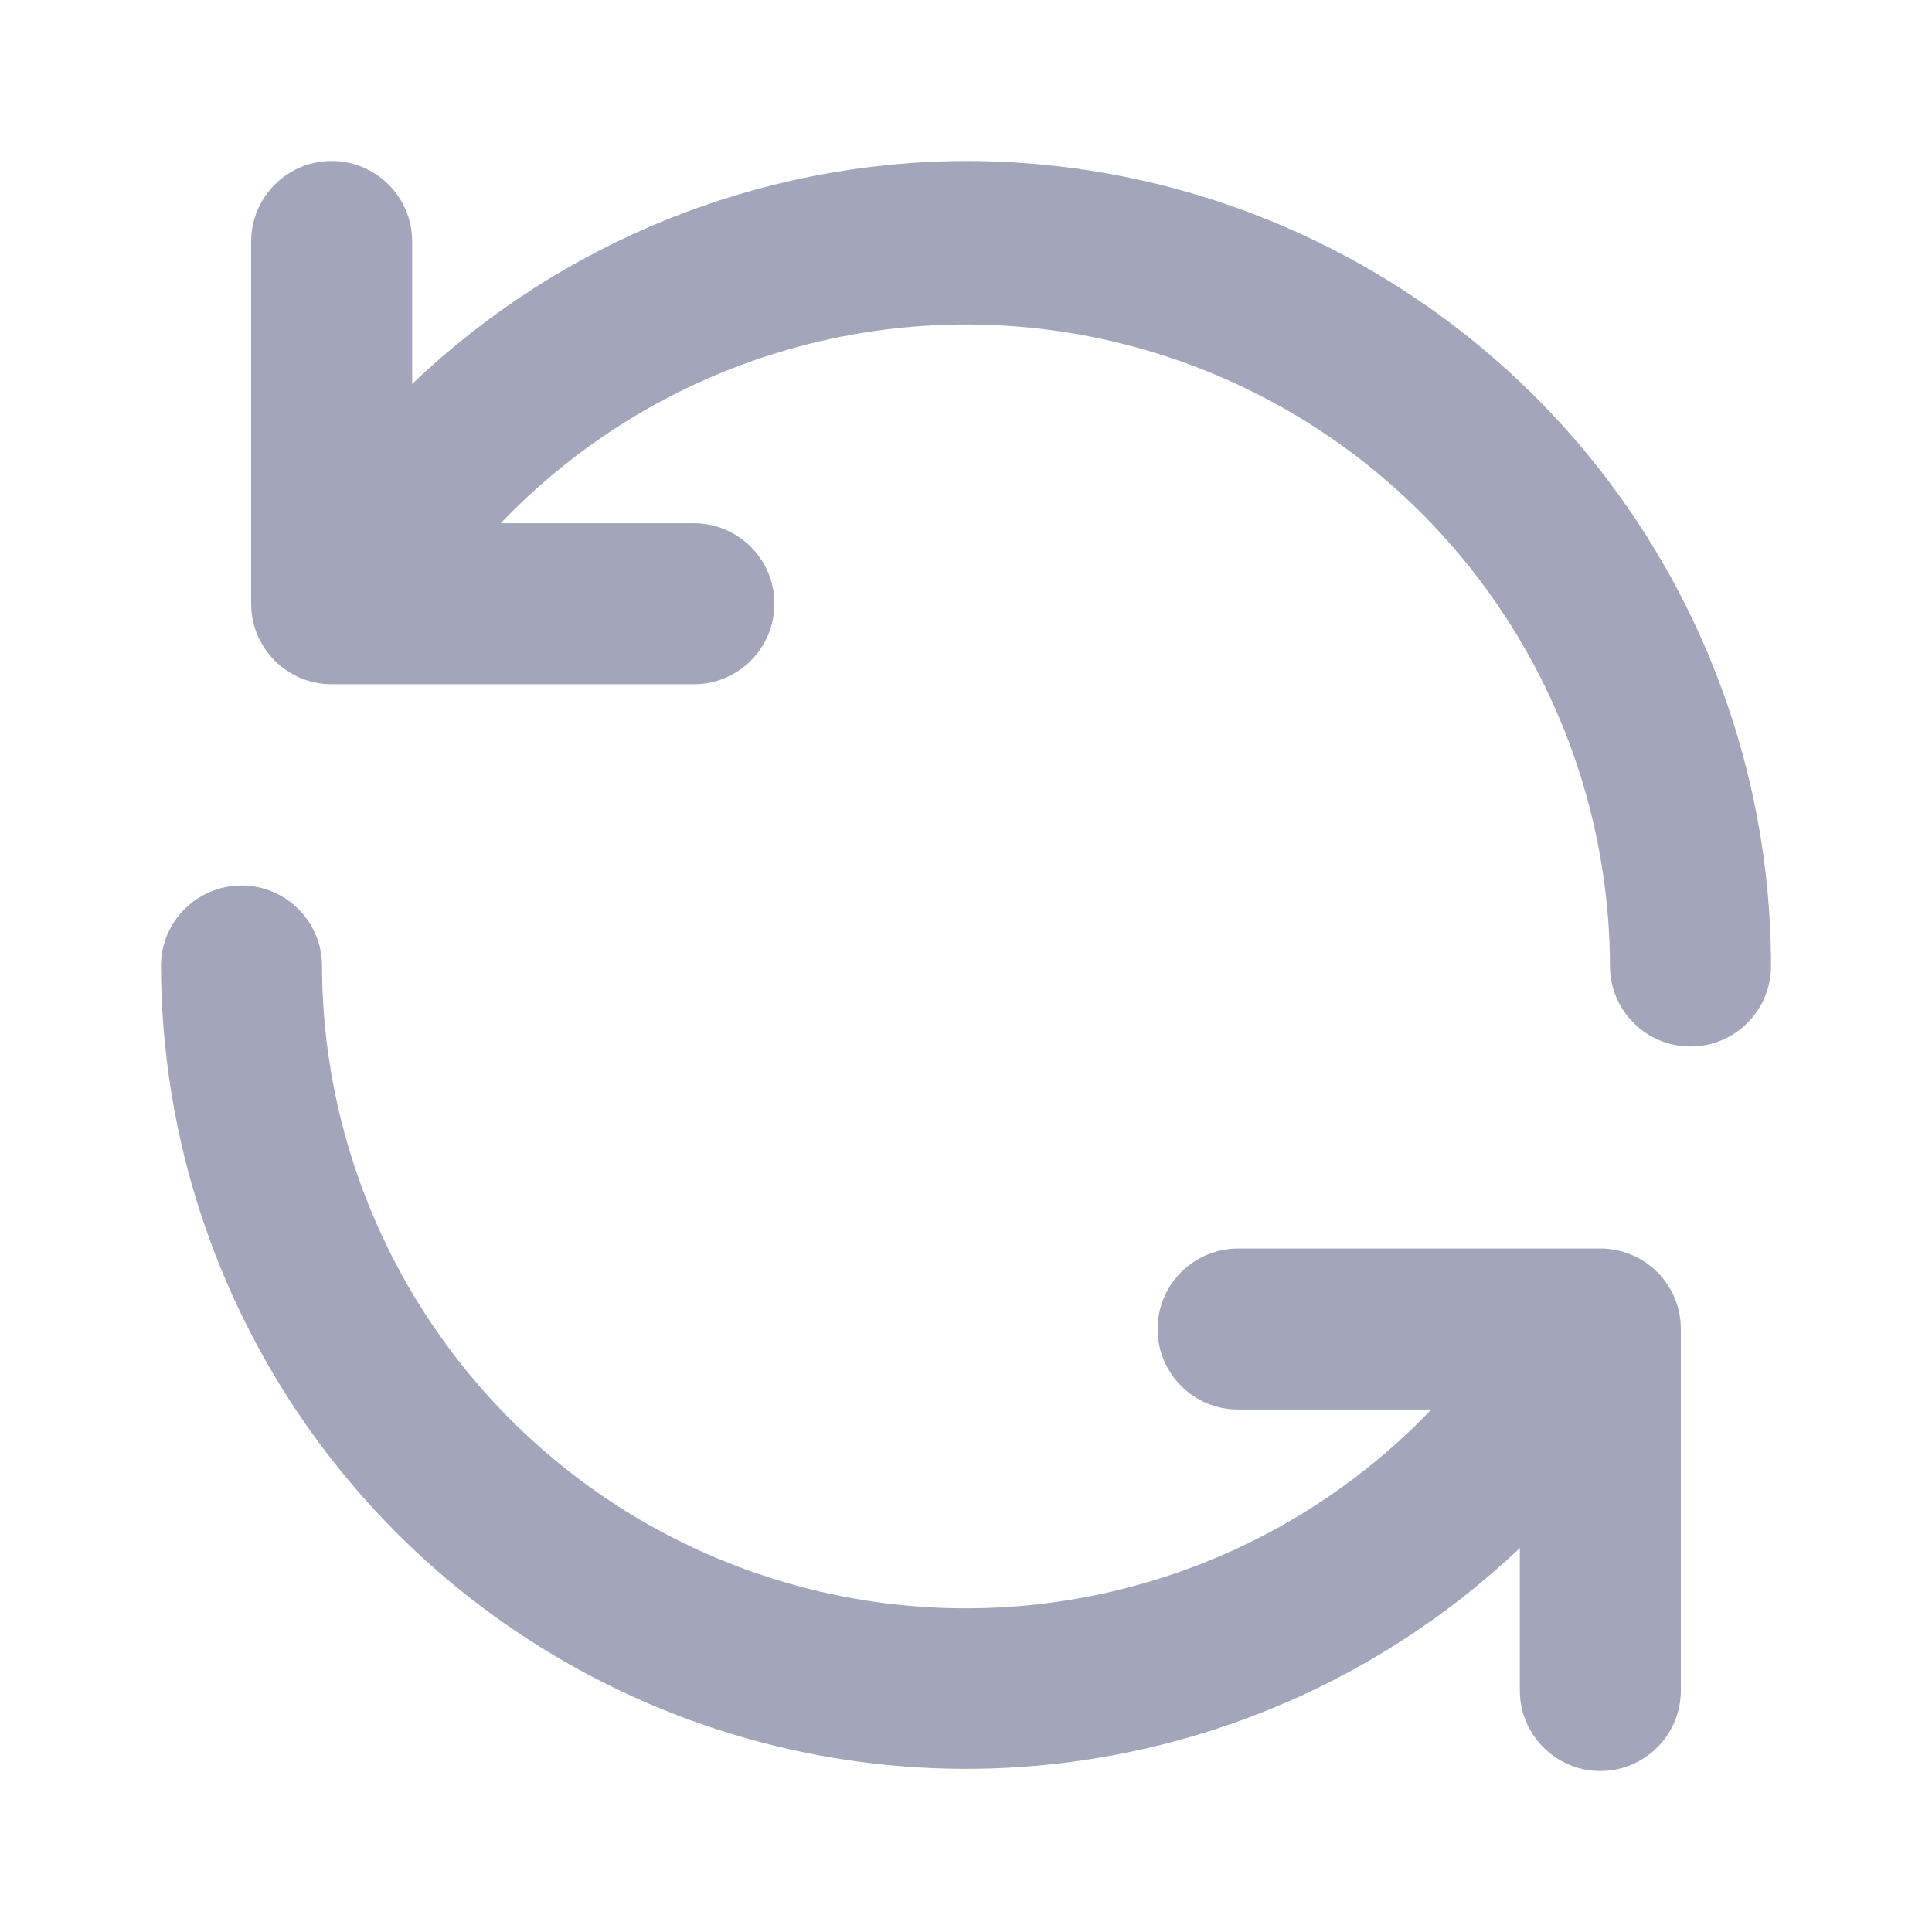
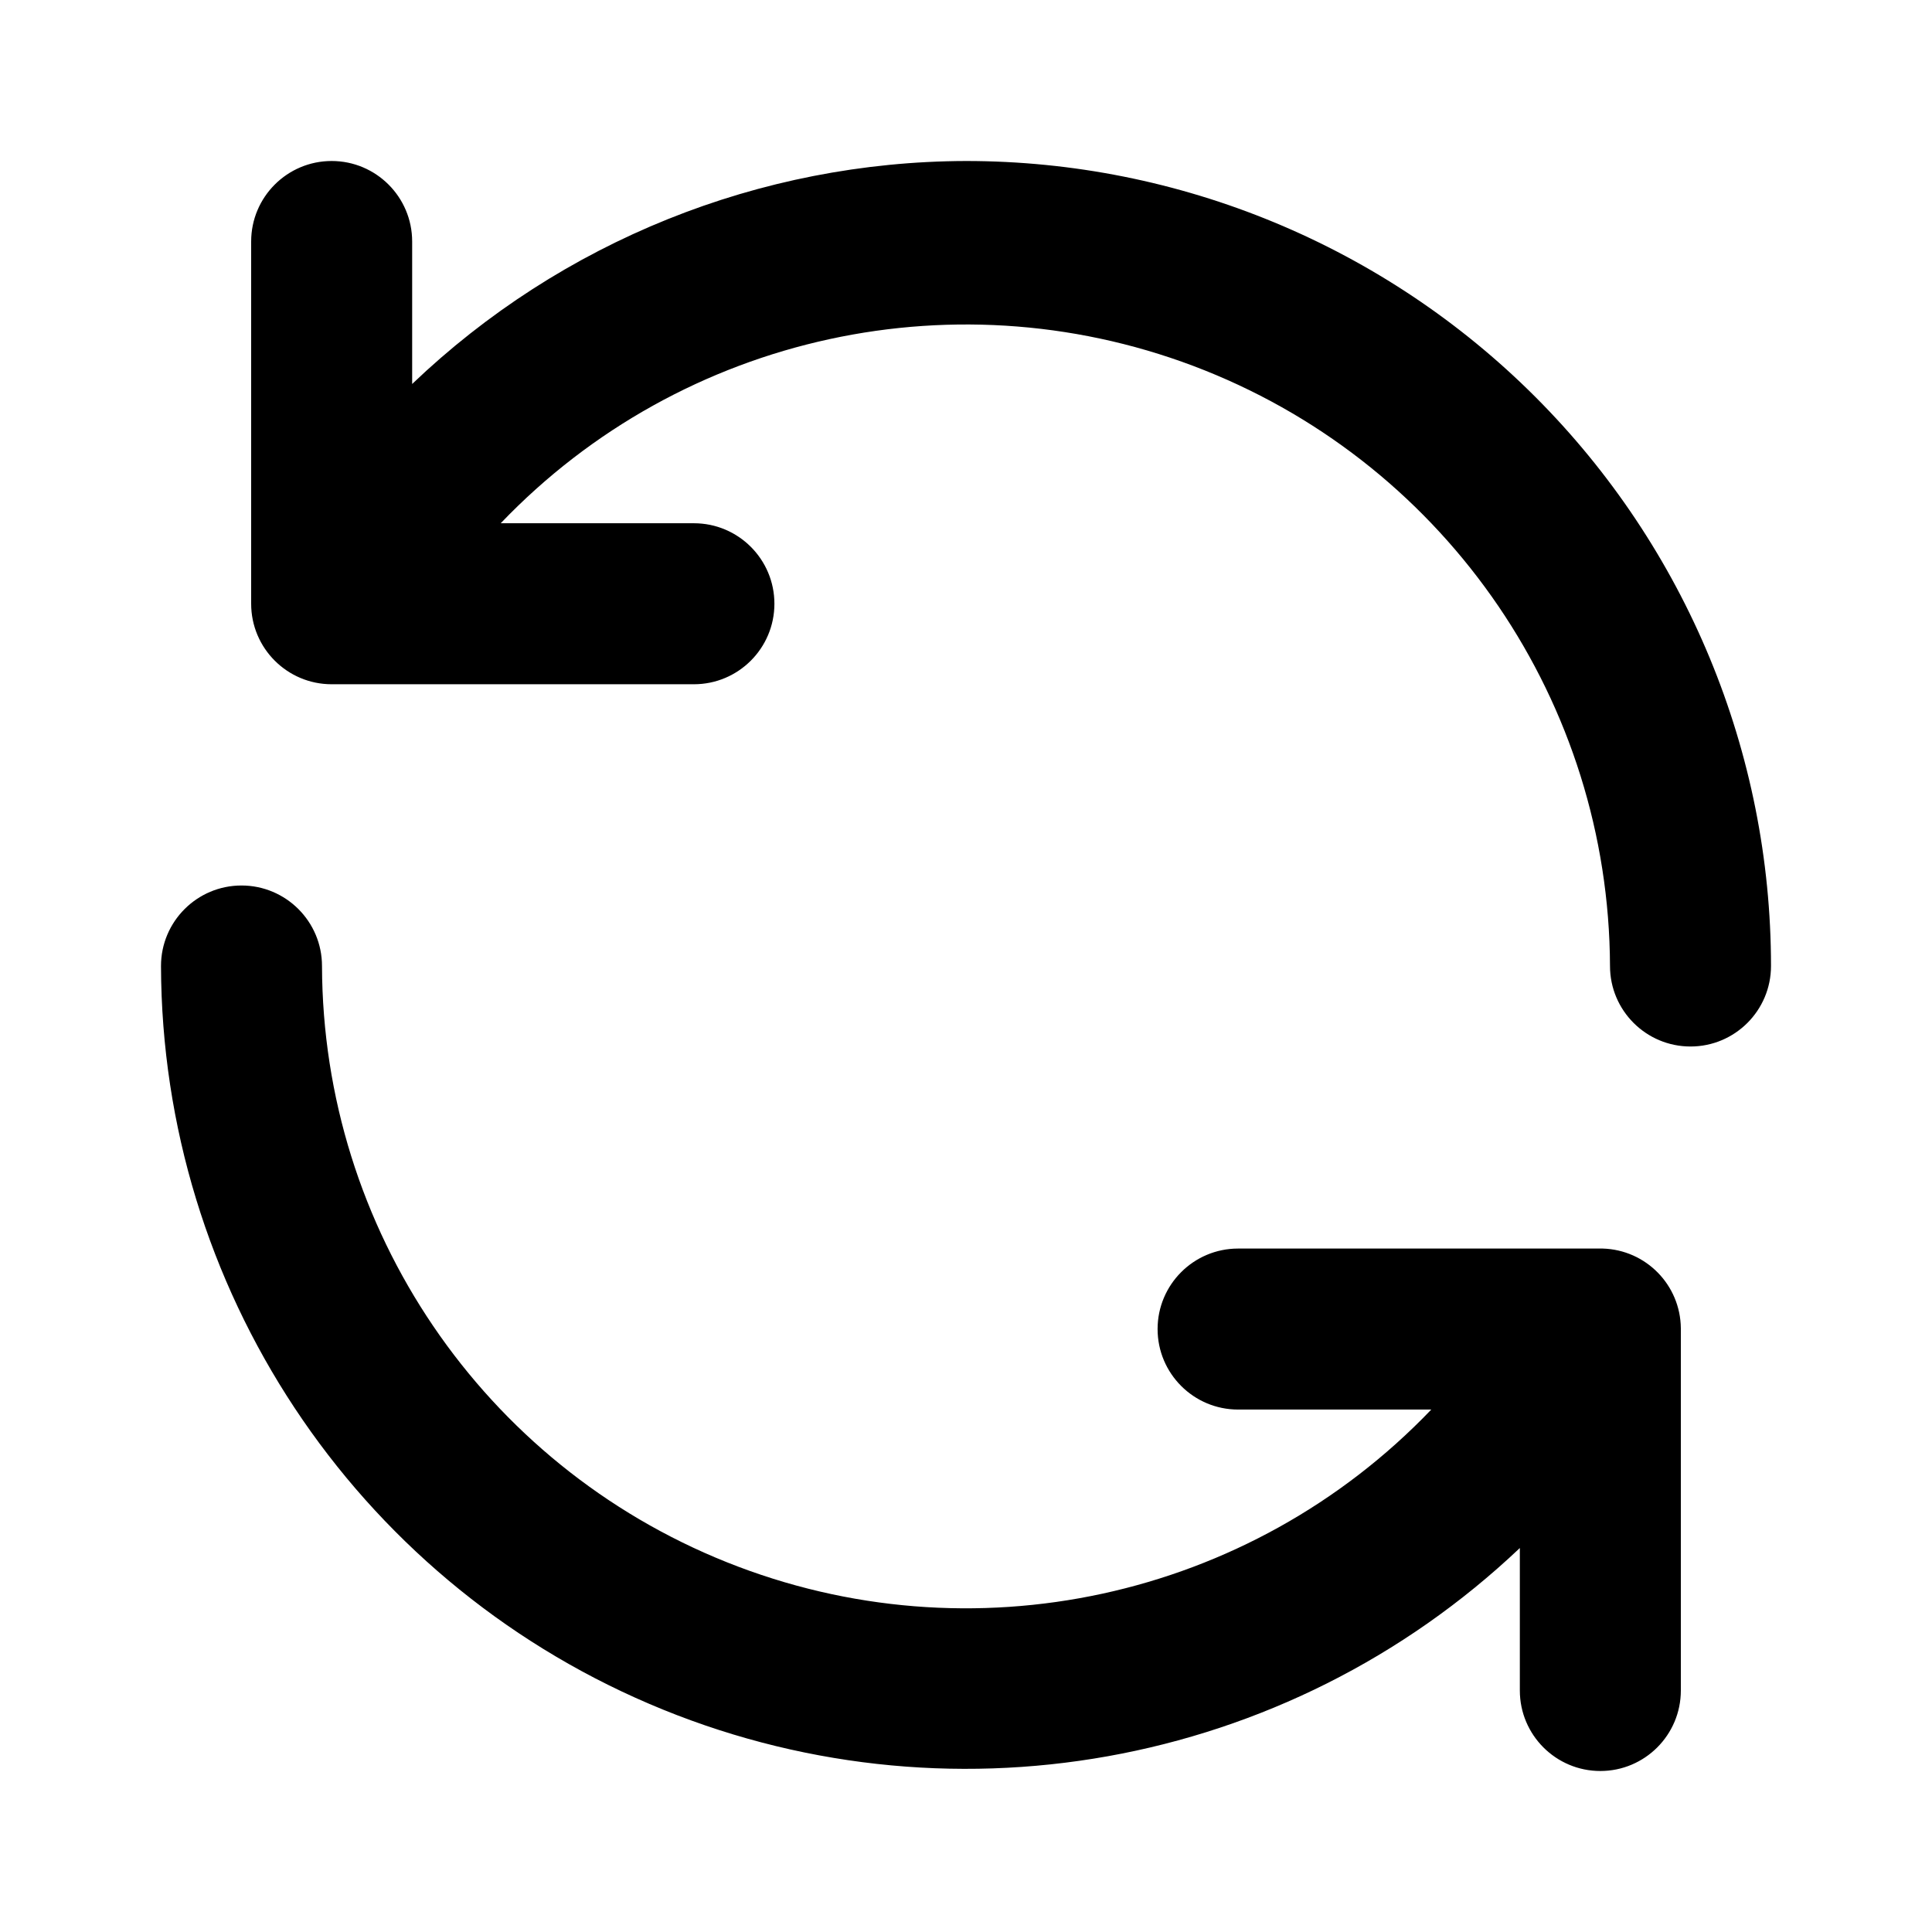
<svg xmlns="http://www.w3.org/2000/svg" width="24" height="24" viewBox="0 0 24 24" fill="none">
-   <path fill-rule="evenodd" clip-rule="evenodd" d="M5.12 4.77C6.973 2.999 9.436 2.007 12 2C14.652 2 17.196 3.054 19.071 4.929C20.946 6.804 22 9.348 22 12C22 12.552 21.552 13 21 13C20.448 13 20 12.552 20 12C19.987 8.738 17.995 5.81 14.966 4.601C11.936 3.392 8.475 4.143 6.22 6.5H8.62C9.172 6.5 9.62 6.948 9.62 7.5C9.62 8.052 9.172 8.5 8.62 8.5H4.12C3.568 8.5 3.12 8.052 3.12 7.5V3C3.12 2.448 3.568 2 4.12 2C4.672 2 5.12 2.448 5.12 3V4.77ZM15.38 15.51H19.91C20.447 15.526 20.875 15.963 20.88 16.5V21C20.88 21.552 20.432 22 19.88 22C19.328 22 18.88 21.552 18.88 21V19.23C15.983 21.976 11.732 22.737 8.063 21.165C4.394 19.594 2.011 15.991 2 12C2 11.448 2.448 11 3 11C3.552 11 4 11.448 4 12C4.009 15.264 5.999 18.195 9.03 19.407C12.06 20.619 15.523 19.868 17.78 17.51H15.38C14.828 17.51 14.38 17.062 14.38 16.51C14.38 15.958 14.828 15.51 15.38 15.51Z" fill="#A3A5BA" />
+   <path fill-rule="evenodd" clip-rule="evenodd" d="M5.12 4.77C6.973 2.999 9.436 2.007 12 2C14.652 2 17.196 3.054 19.071 4.929C20.946 6.804 22 9.348 22 12C22 12.552 21.552 13 21 13C20.448 13 20 12.552 20 12C19.987 8.738 17.995 5.81 14.966 4.601C11.936 3.392 8.475 4.143 6.22 6.5H8.62C9.172 6.5 9.62 6.948 9.62 7.5C9.62 8.052 9.172 8.5 8.62 8.5H4.12C3.568 8.5 3.12 8.052 3.12 7.5V3C3.12 2.448 3.568 2 4.12 2C4.672 2 5.12 2.448 5.12 3V4.77ZM15.38 15.51H19.91C20.447 15.526 20.875 15.963 20.88 16.5V21C20.88 21.552 20.432 22 19.88 22C19.328 22 18.88 21.552 18.88 21V19.23C15.983 21.976 11.732 22.737 8.063 21.165C4.394 19.594 2.011 15.991 2 12C2 11.448 2.448 11 3 11C3.552 11 4 11.448 4 12C4.009 15.264 5.999 18.195 9.03 19.407C12.06 20.619 15.523 19.868 17.78 17.51H15.38C14.828 17.51 14.38 17.062 14.38 16.51C14.38 15.958 14.828 15.51 15.38 15.51Z" fill="currentColor" />
</svg>
